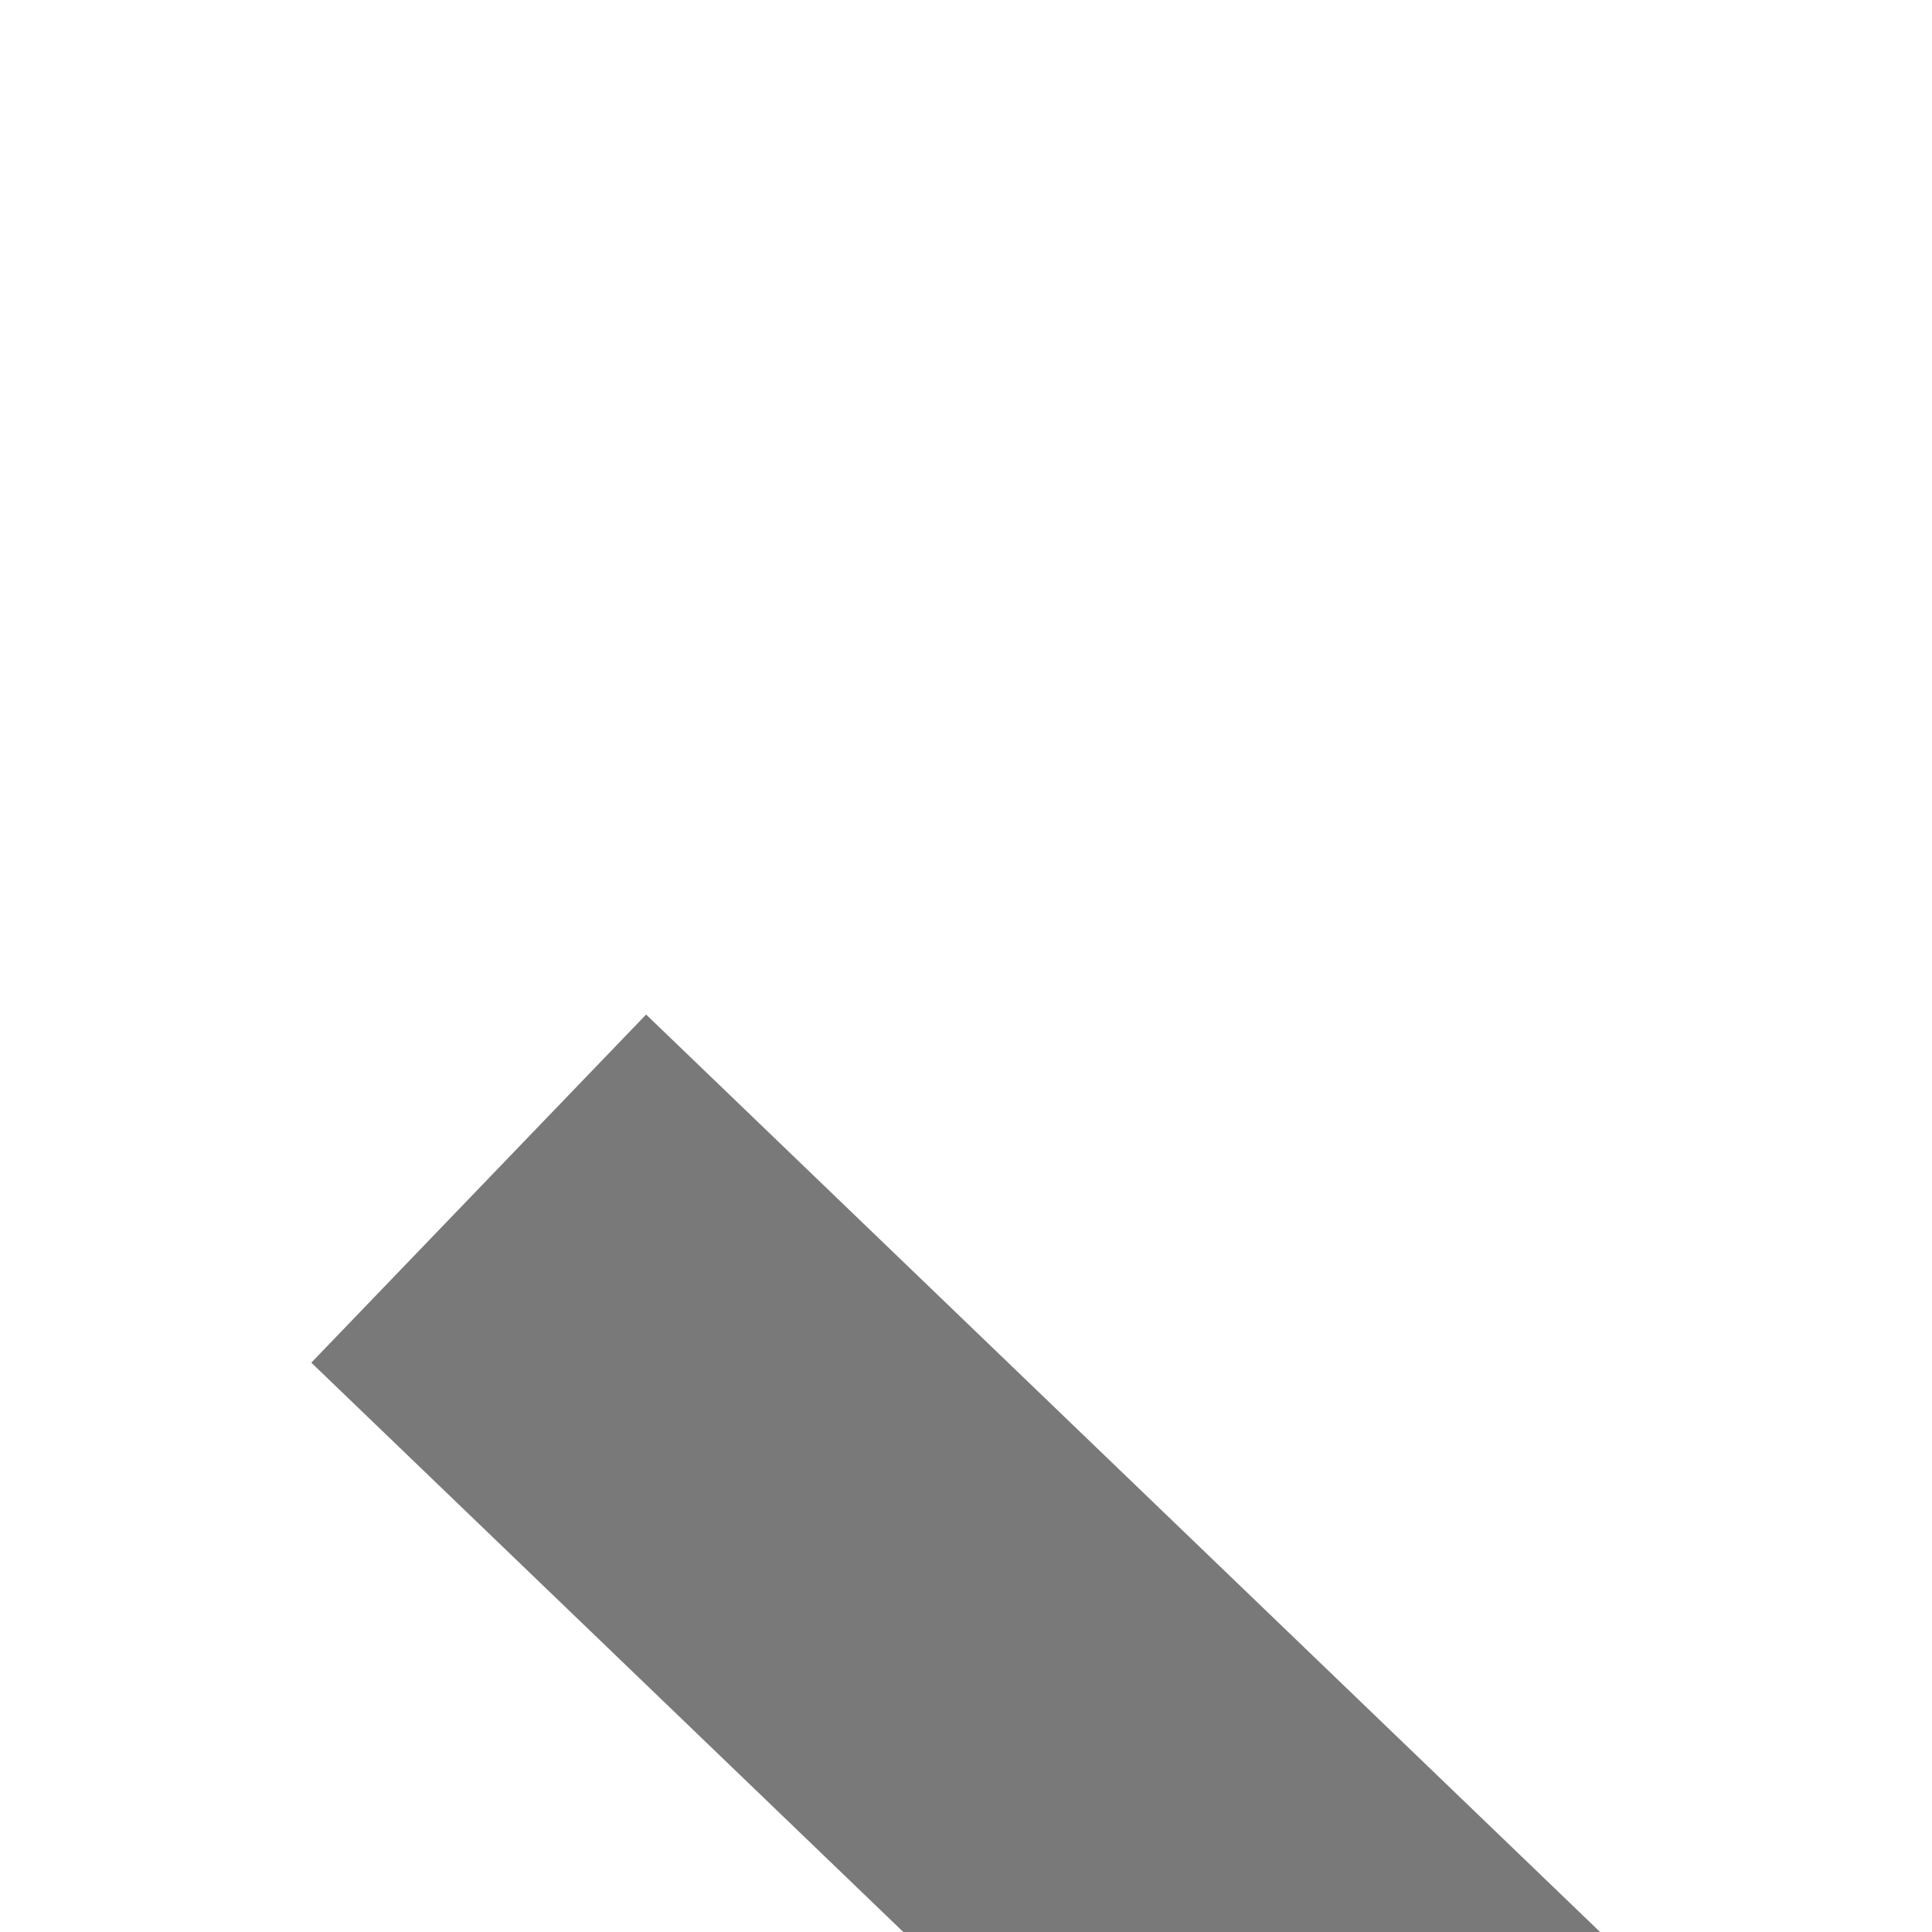
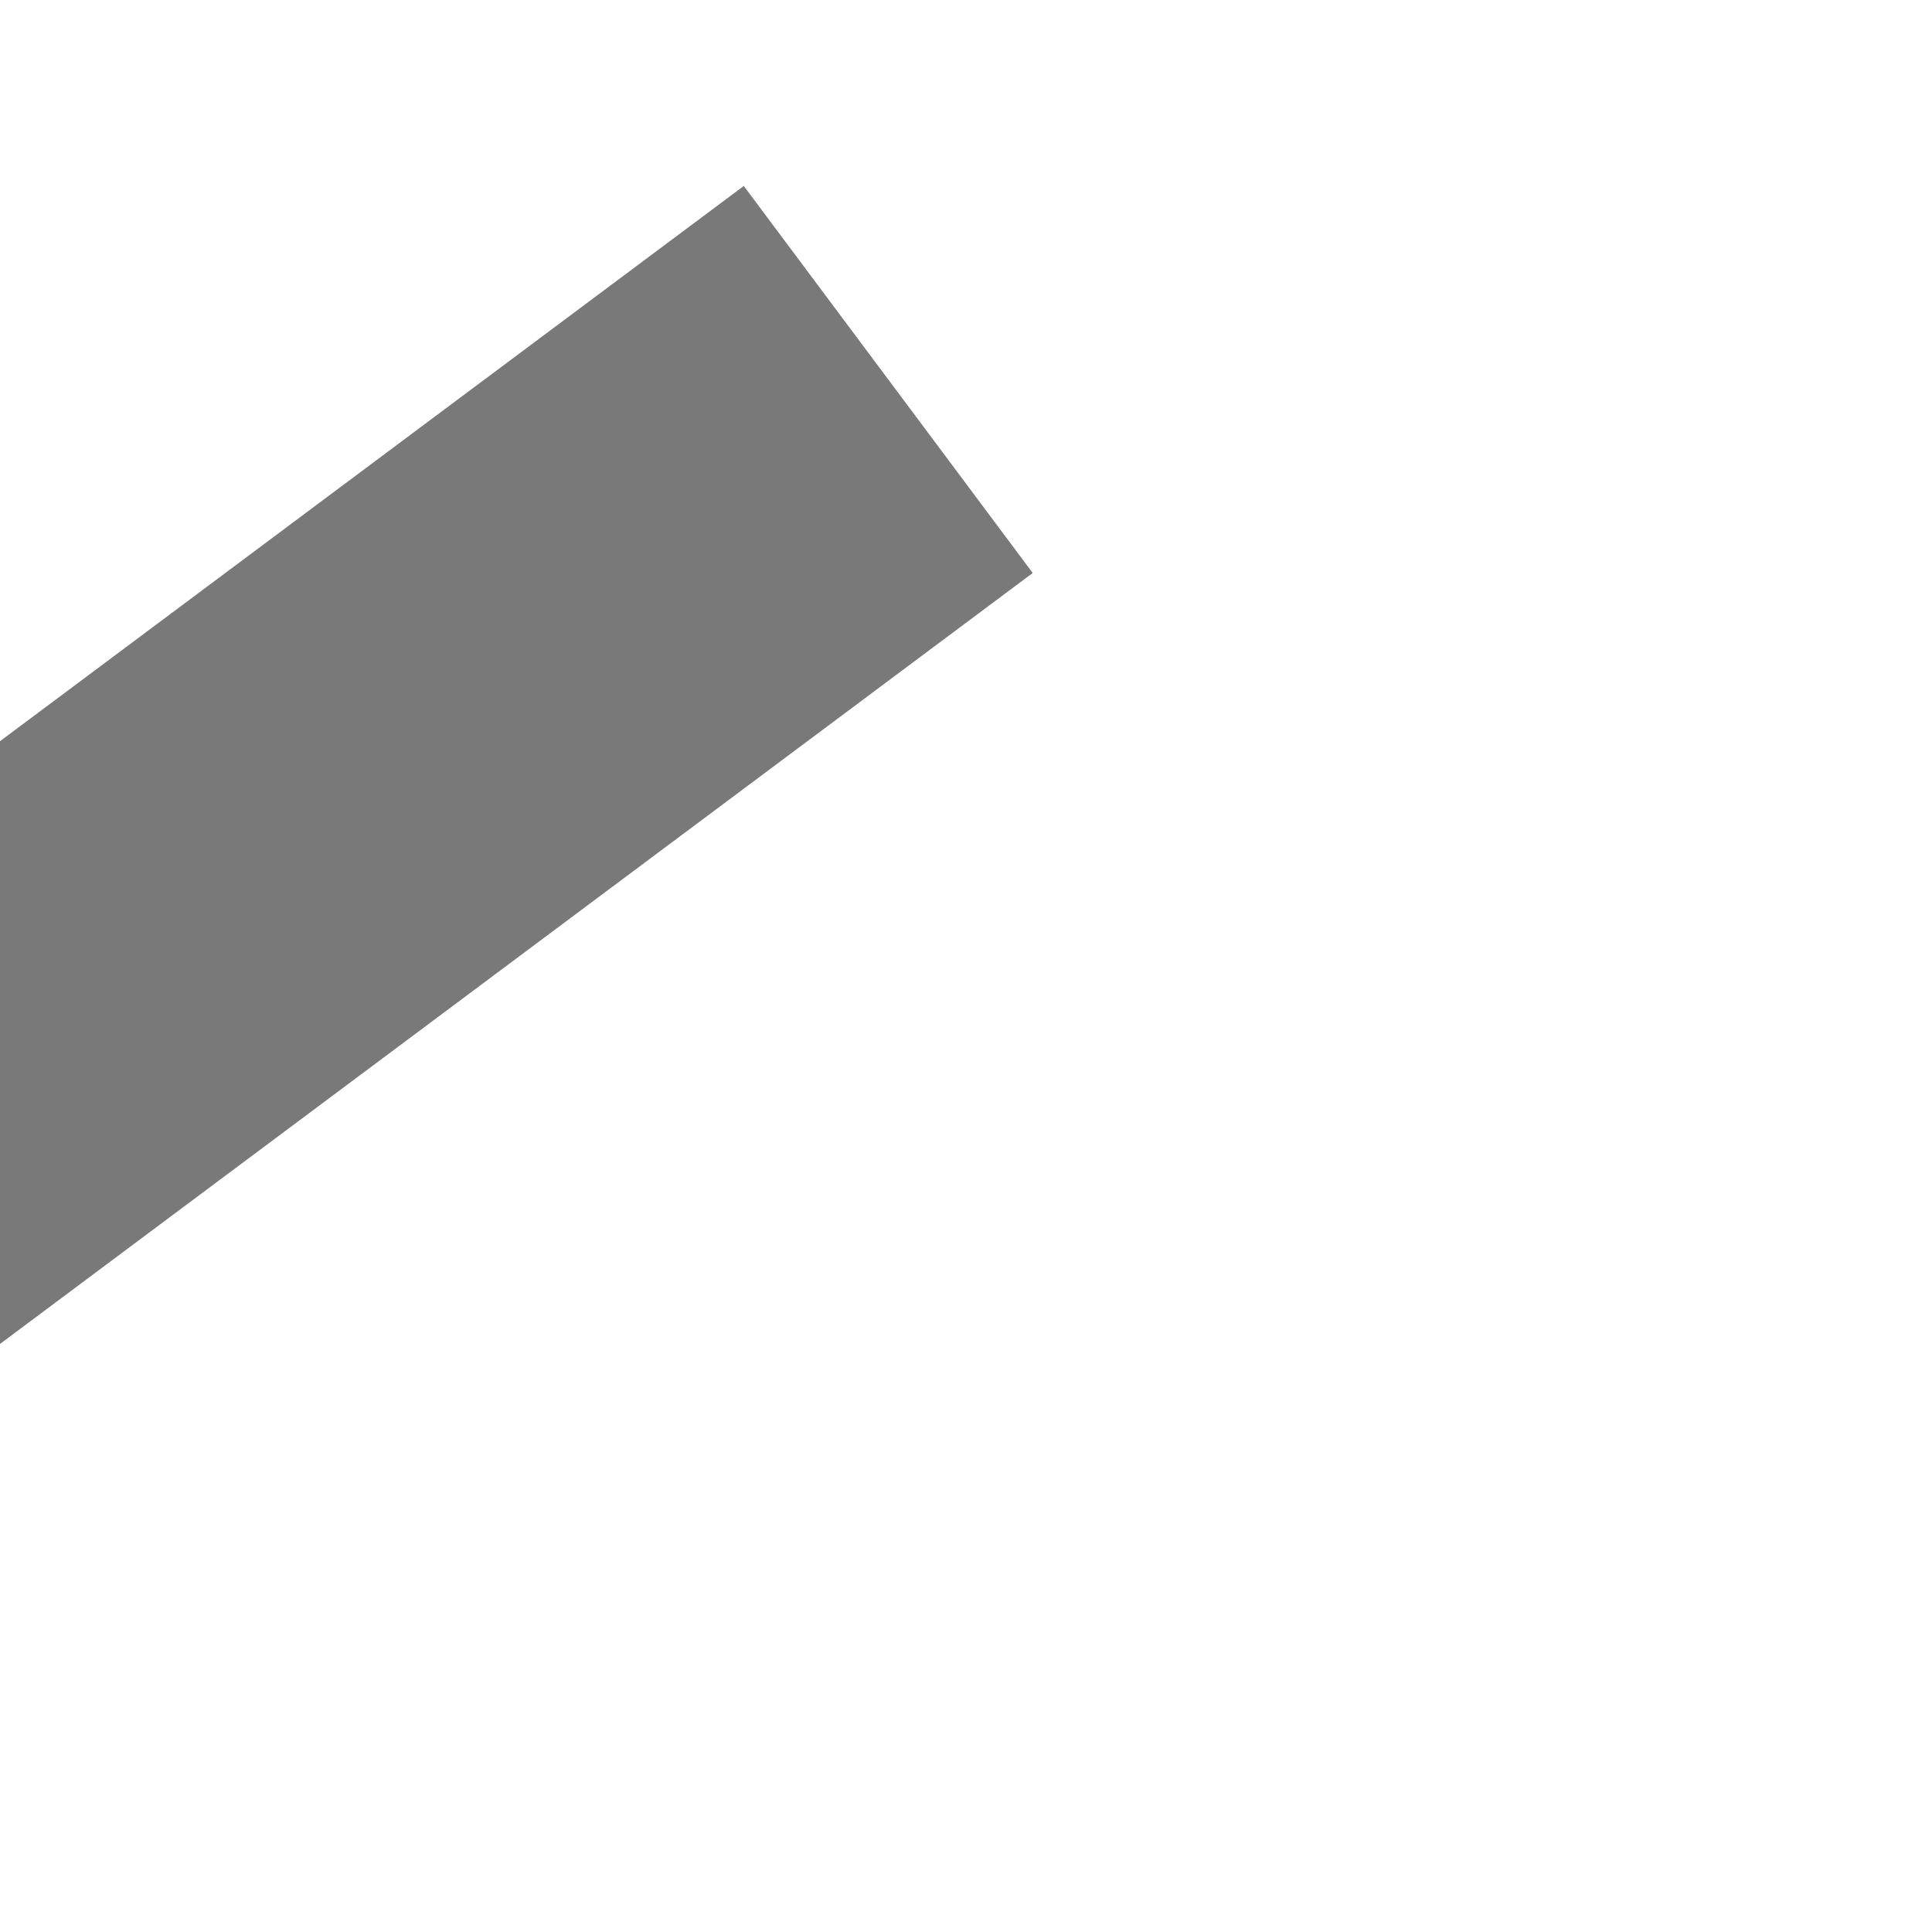
- <svg xmlns="http://www.w3.org/2000/svg" version="1.1" width="4px" height="4px" preserveAspectRatio="xMinYMid meet" viewBox="872 525  4 2">
-   <path d="M 931.2 672  L 937.5 678  L 943.8 672  L 931.2 672  Z " fill-rule="nonzero" fill="#797979" stroke="none" transform="matrix(0.6931752 -0.7207691 0.7207691 0.6931752 -136.5244 856.2875 )" />
-   <path d="M 937.5 499  L 937.5 673  " stroke-width="1" stroke="#797979" fill="none" transform="matrix(0.6931752 -0.7207691 0.7207691 0.6931752 -136.5244 856.2875 )" />
+ <svg xmlns="http://www.w3.org/2000/svg" version="1.1" width="4px" height="4px" preserveAspectRatio="xMinYMid meet" viewBox="1182 527  4 2">
+   <path d="M 1094.2 687  L 1100.5 693  L 1106.8 687  L 1094.2 687  Z " fill-rule="nonzero" fill="#797979" stroke="none" transform="matrix(0.5982145 0.801336 -0.801336 0.5982145 914.1519 -645.2186 )" />
+   <path d="M 1100.5 485  L 1100.5 688  " stroke-width="1" stroke="#797979" fill="none" transform="matrix(0.5982145 0.801336 -0.801336 0.5982145 914.1519 -645.2186 )" />
</svg>
